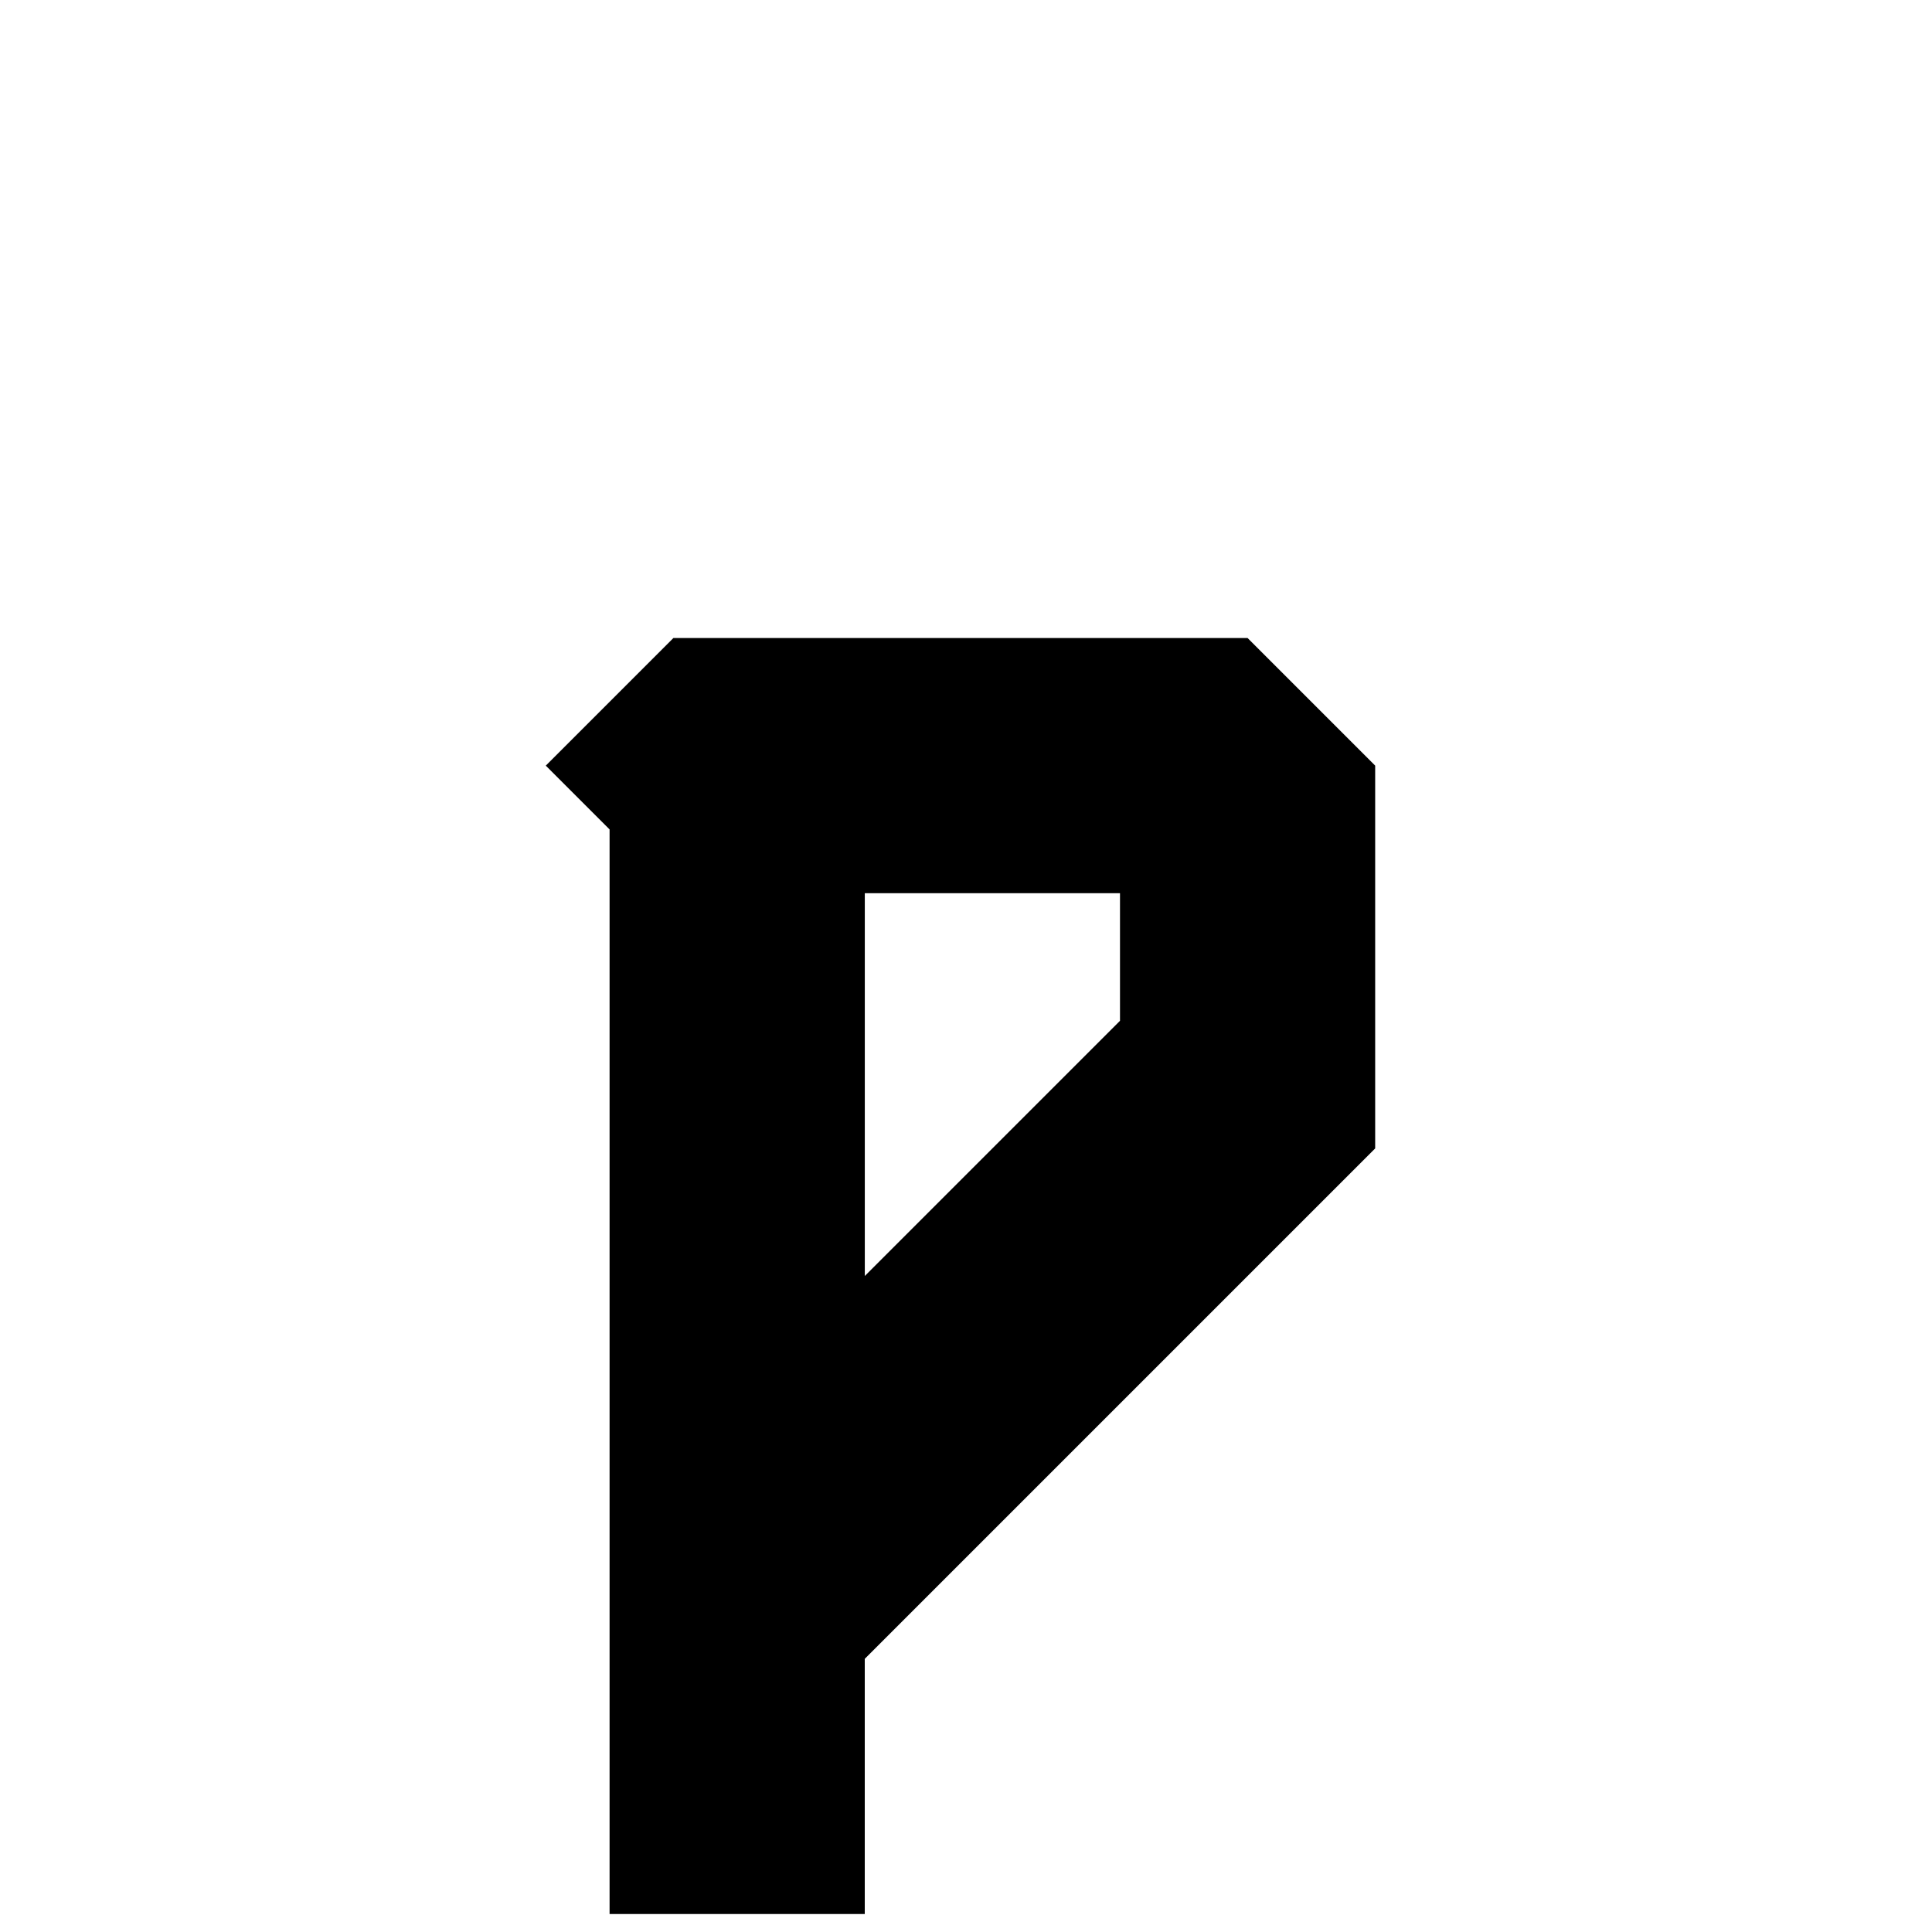
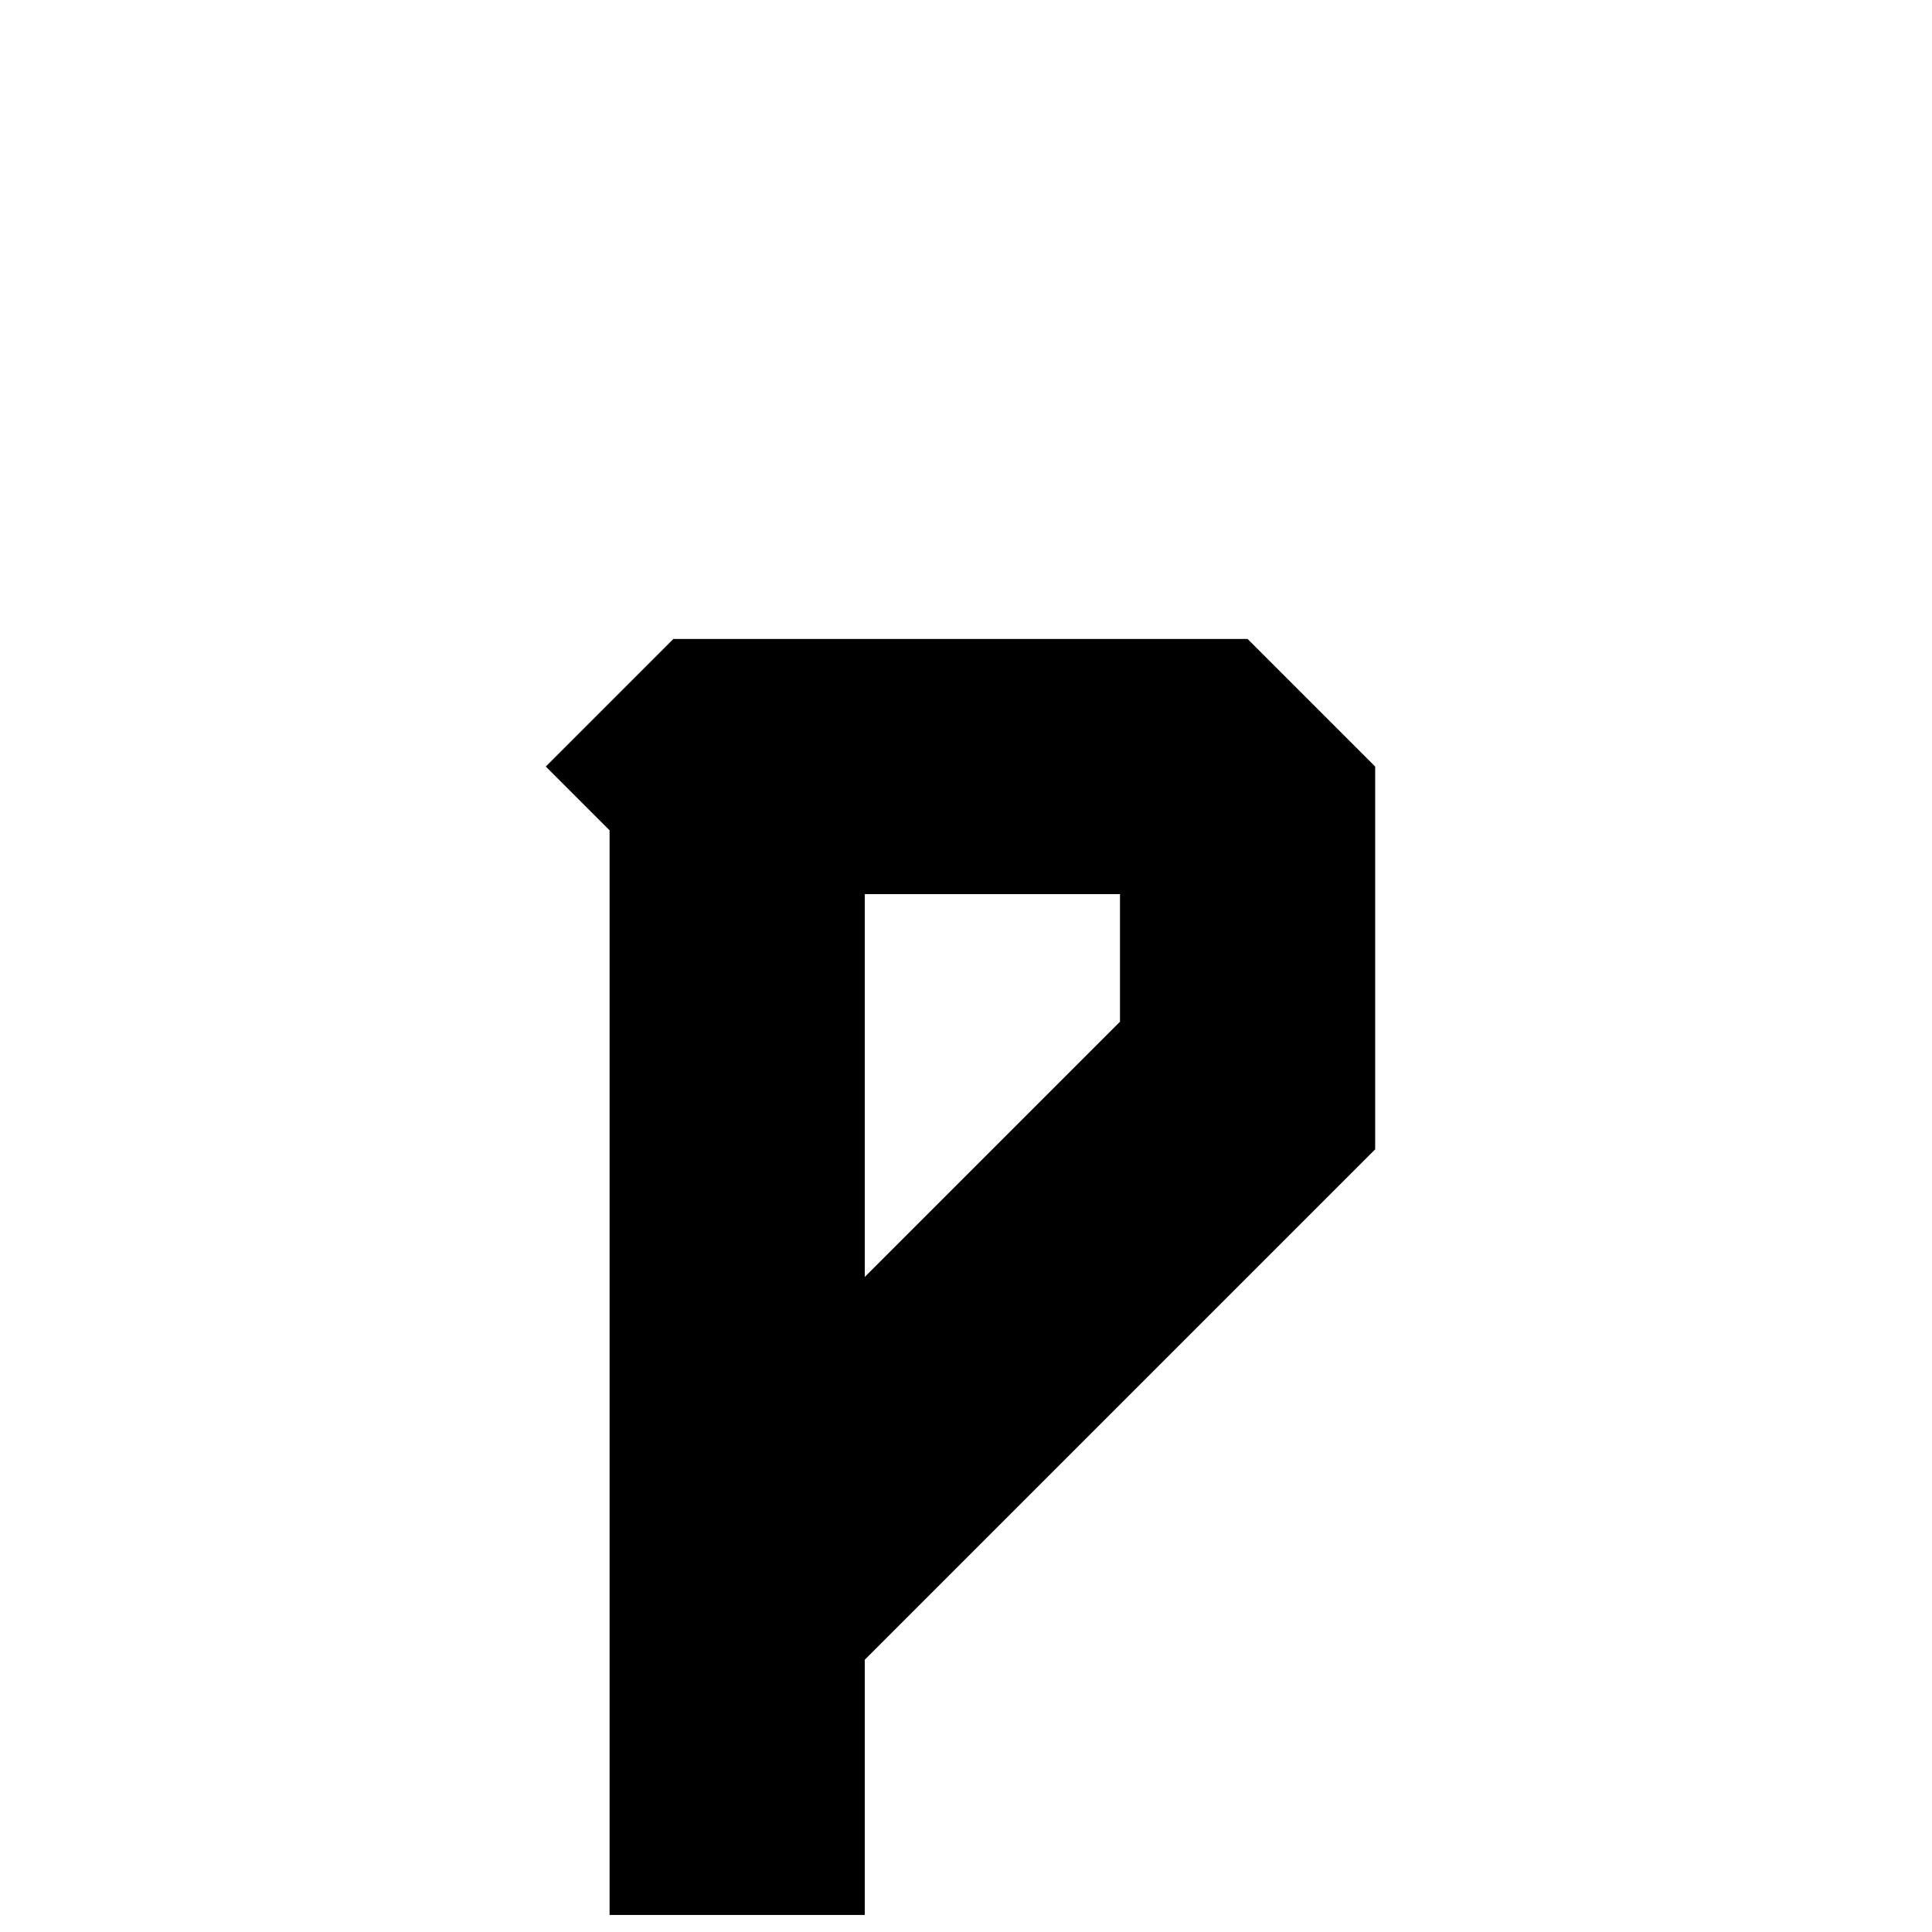
<svg xmlns="http://www.w3.org/2000/svg" viewBox="0 0 512 512" width="512" height="512">
-   <g transform="matrix(0.512,0,0,-0.512,141.056,405.783)">
+   <g transform="matrix(0.512,0,0,-0.512,141.056,406.025)">
    <path d="M73.053 462.31 7.0 396.257 40.015 363.242V-198.151H172.098V-66.068L436.287 198.121V396.257L370.234 462.31ZM172.121 132.091V330.227H304.204V264.174Z" fill="#000000" />
  </g>
</svg>
